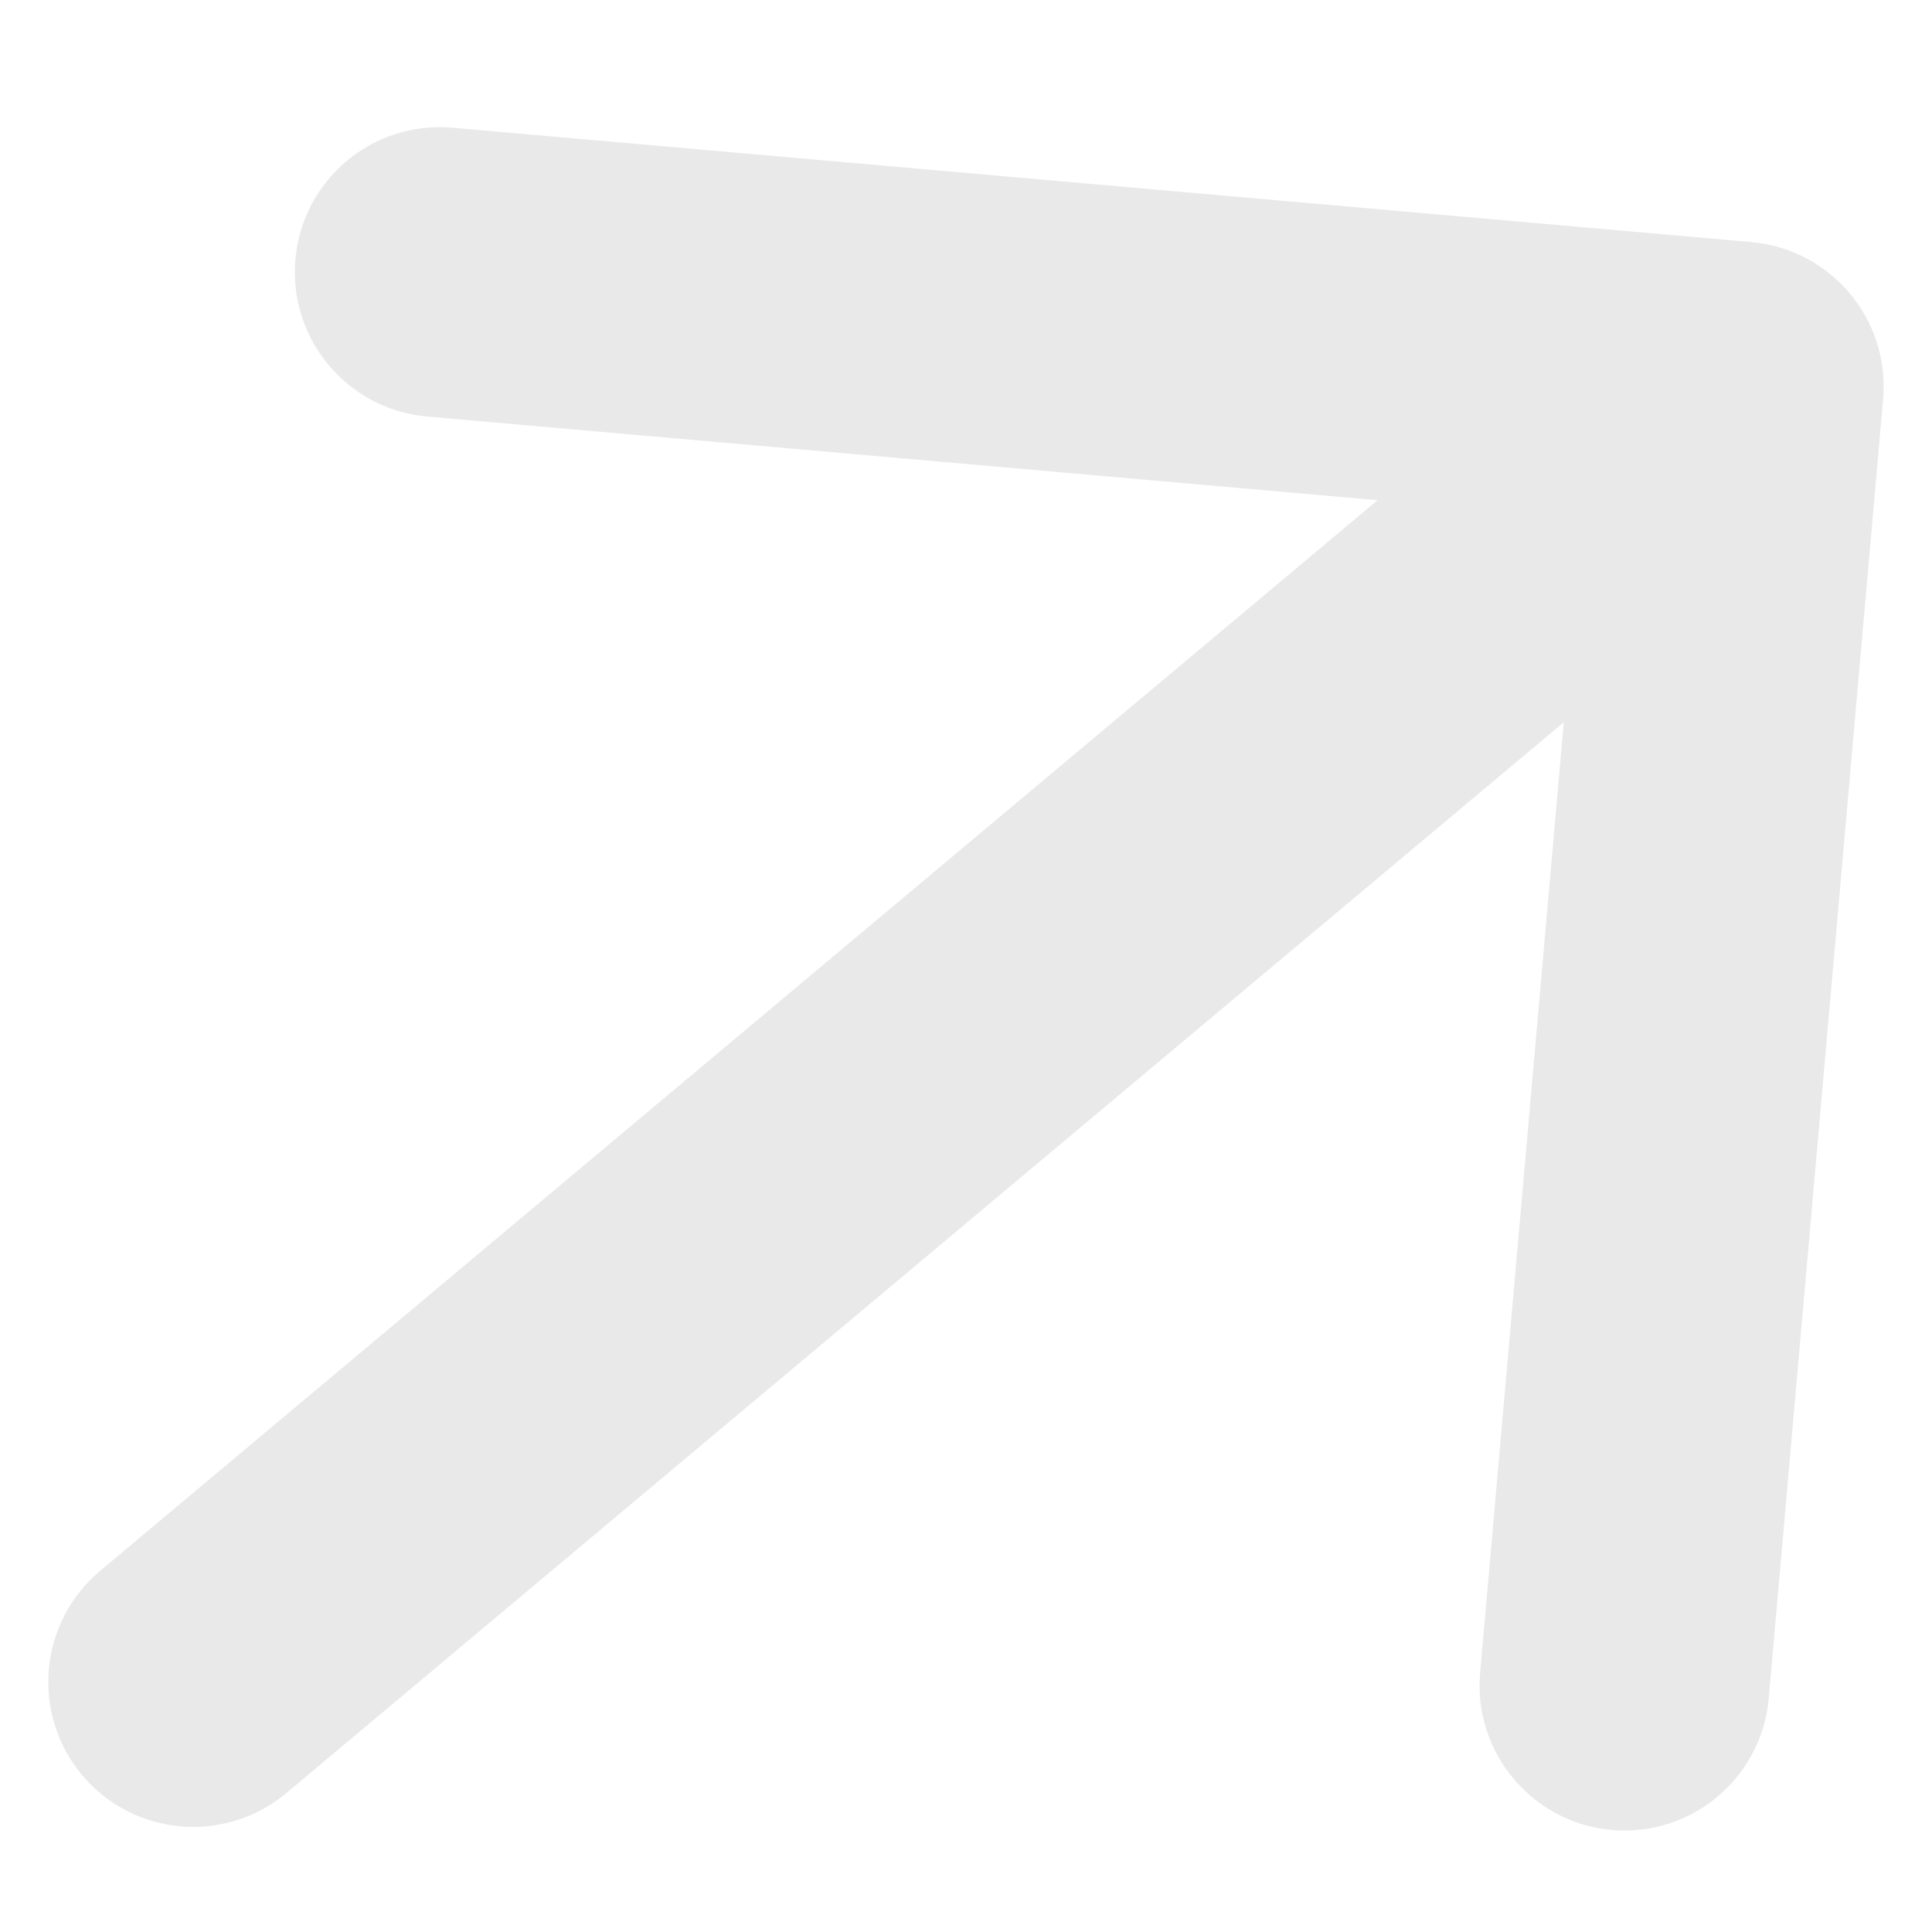
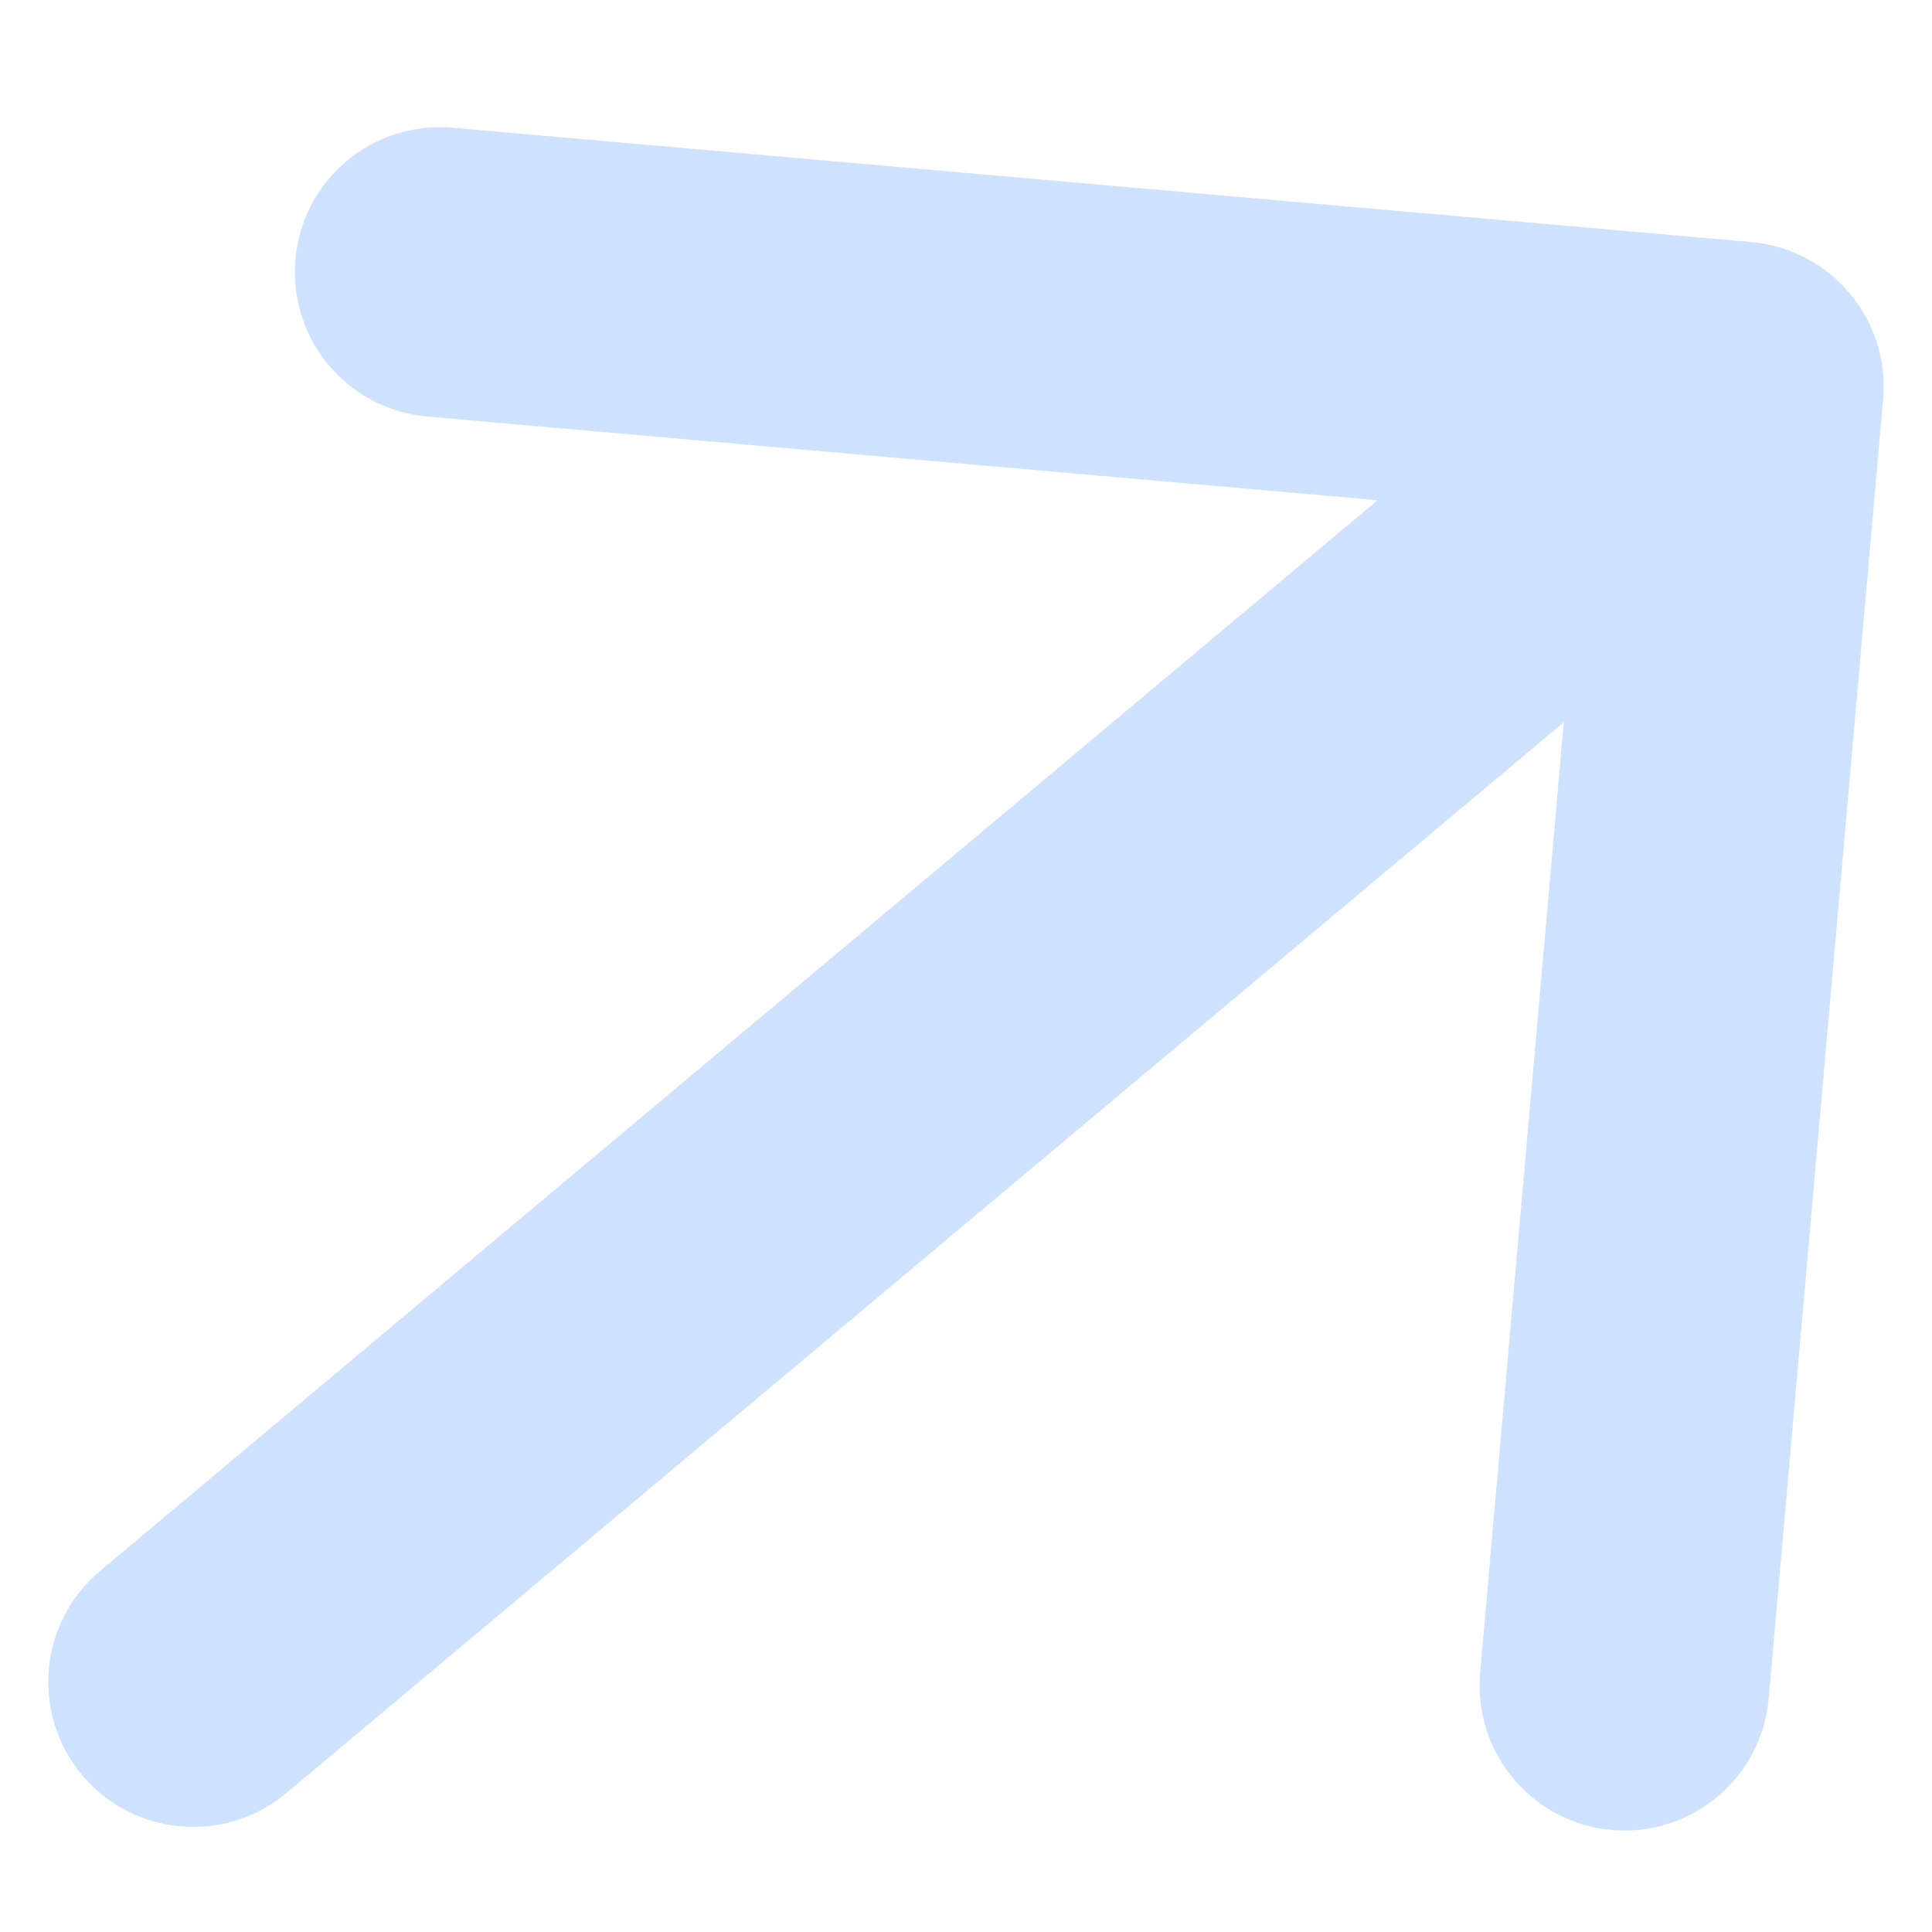
<svg xmlns="http://www.w3.org/2000/svg" width="10" height="10" viewBox="0 0 10 10" fill="none">
-   <path d="M0.518 8.131C0.201 8.397 0.159 8.87 0.425 9.188C0.691 9.505 1.164 9.547 1.482 9.281L0.518 8.131ZM9.747 2.066C9.783 1.654 9.478 1.29 9.066 1.253L2.342 0.661C1.929 0.625 1.565 0.93 1.529 1.343C1.493 1.755 1.798 2.119 2.21 2.156L8.187 2.682L7.661 8.659C7.625 9.071 7.93 9.435 8.342 9.472C8.755 9.508 9.119 9.203 9.155 8.79L9.747 2.066ZM1.482 9.281L9.482 2.575L8.518 1.426L0.518 8.131L1.482 9.281Z" fill="#E9E9E9" />
+   <path d="M0.518 8.131C0.201 8.397 0.159 8.87 0.425 9.188C0.691 9.505 1.164 9.547 1.482 9.281L0.518 8.131ZM9.747 2.066C9.783 1.654 9.478 1.29 9.066 1.253L2.342 0.661C1.929 0.625 1.565 0.93 1.529 1.343C1.493 1.755 1.798 2.119 2.21 2.156L8.187 2.682L7.661 8.659C7.625 9.071 7.93 9.435 8.342 9.472C8.755 9.508 9.119 9.203 9.155 8.79L9.747 2.066ZM1.482 9.281L9.482 2.575L8.518 1.426L0.518 8.131L1.482 9.281Z" fill="#cfe2fd" />
</svg>
